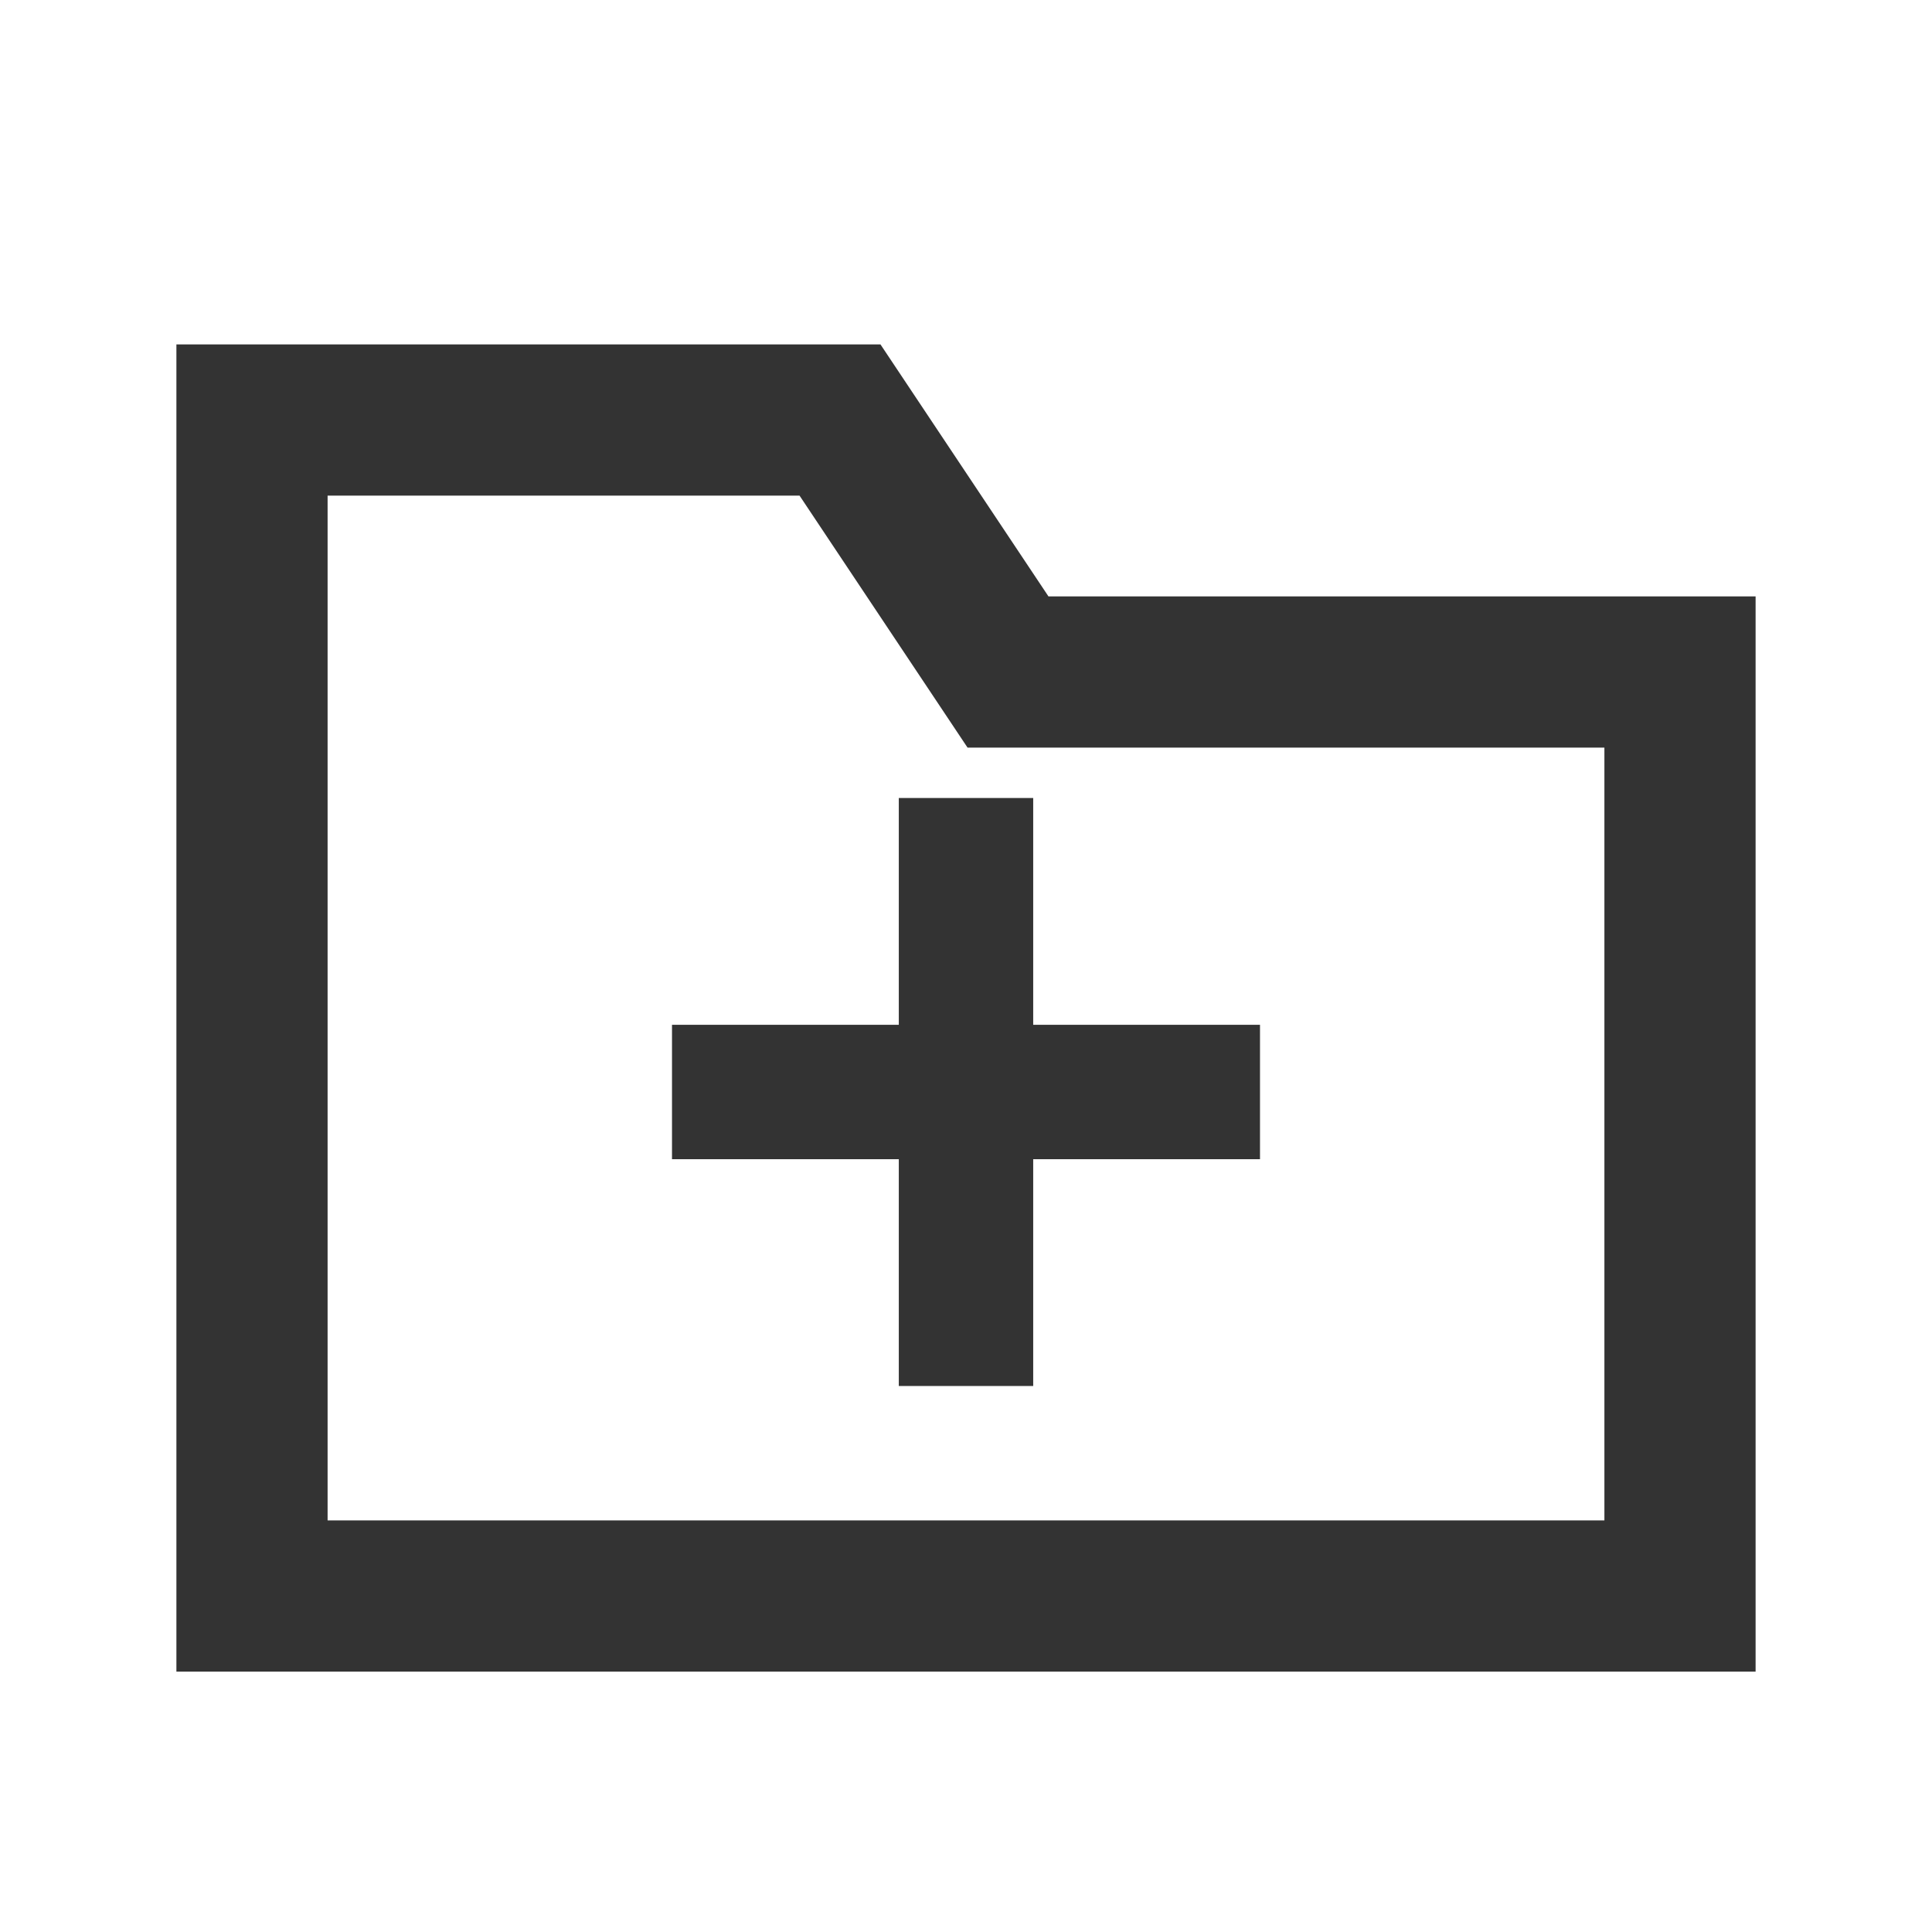
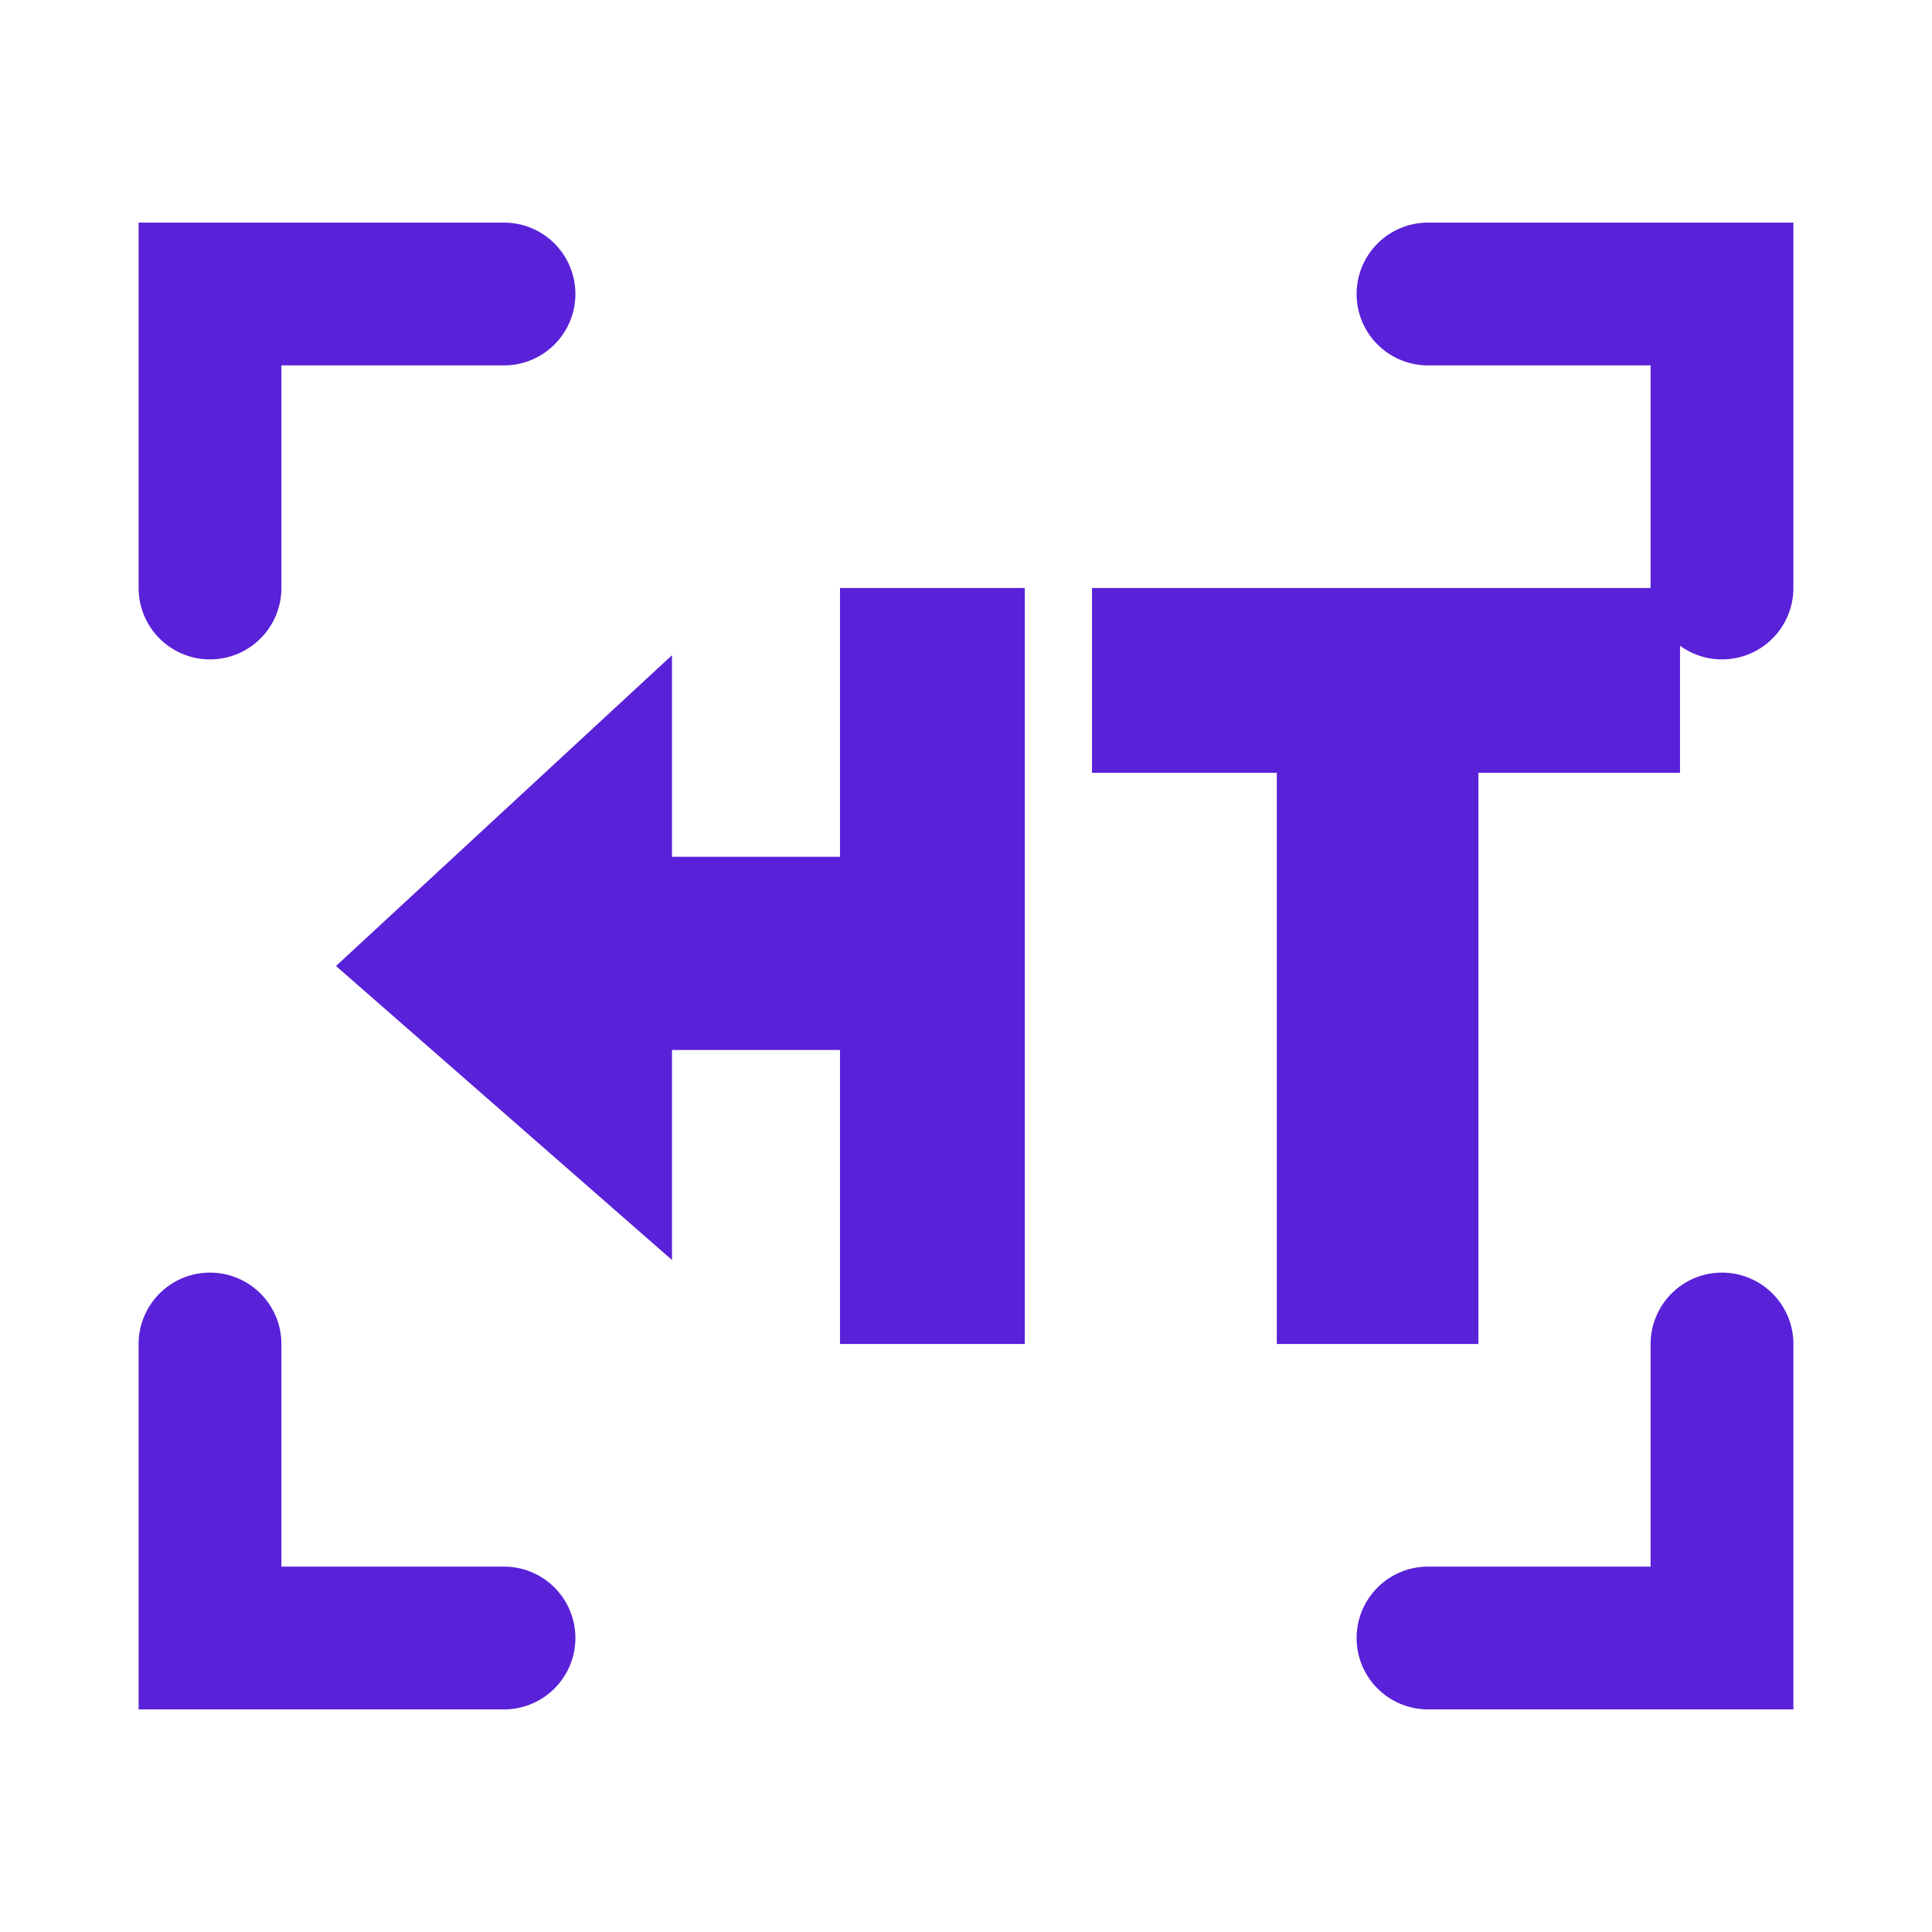
- <svg xmlns="http://www.w3.org/2000/svg" width="23" height="23" viewBox="0 0 23 23">
-   <path d="M3 5h7l2 3h8v11H3z" fill="none" stroke="#333" stroke-width="1.8" />
-   <path d="M8 13h7M11.5 9.5v7" stroke="#333" stroke-width="1.6" />
+ <svg xmlns="http://www.w3.org/2000/svg" viewBox="0 0 23 23">
+   <defs>
+     <linearGradient id="g" x1="2" y1="3" x2="21" y2="20">
+       <stop stop-color="#5921d8" />
+       <stop offset="1" stop-color="#009db7" />
+     </linearGradient>
+   </defs>
+   <path d="M2.5 7V3.5H6M17 3.5h3.5V7M2.5 16v3.5H6M17 19.5h3.5V16" fill="none" stroke="url(#g)" stroke-width="1.7" stroke-linecap="round" />
+   <path d="M4 11.5 8 7.8v2.4h2V7h2.2v9H10v-3.5H8V15L4 11.5ZM13 7h7v2.2h-2.4V16h-2.4V9.2H13Z" fill="url(#g)" />
</svg>
